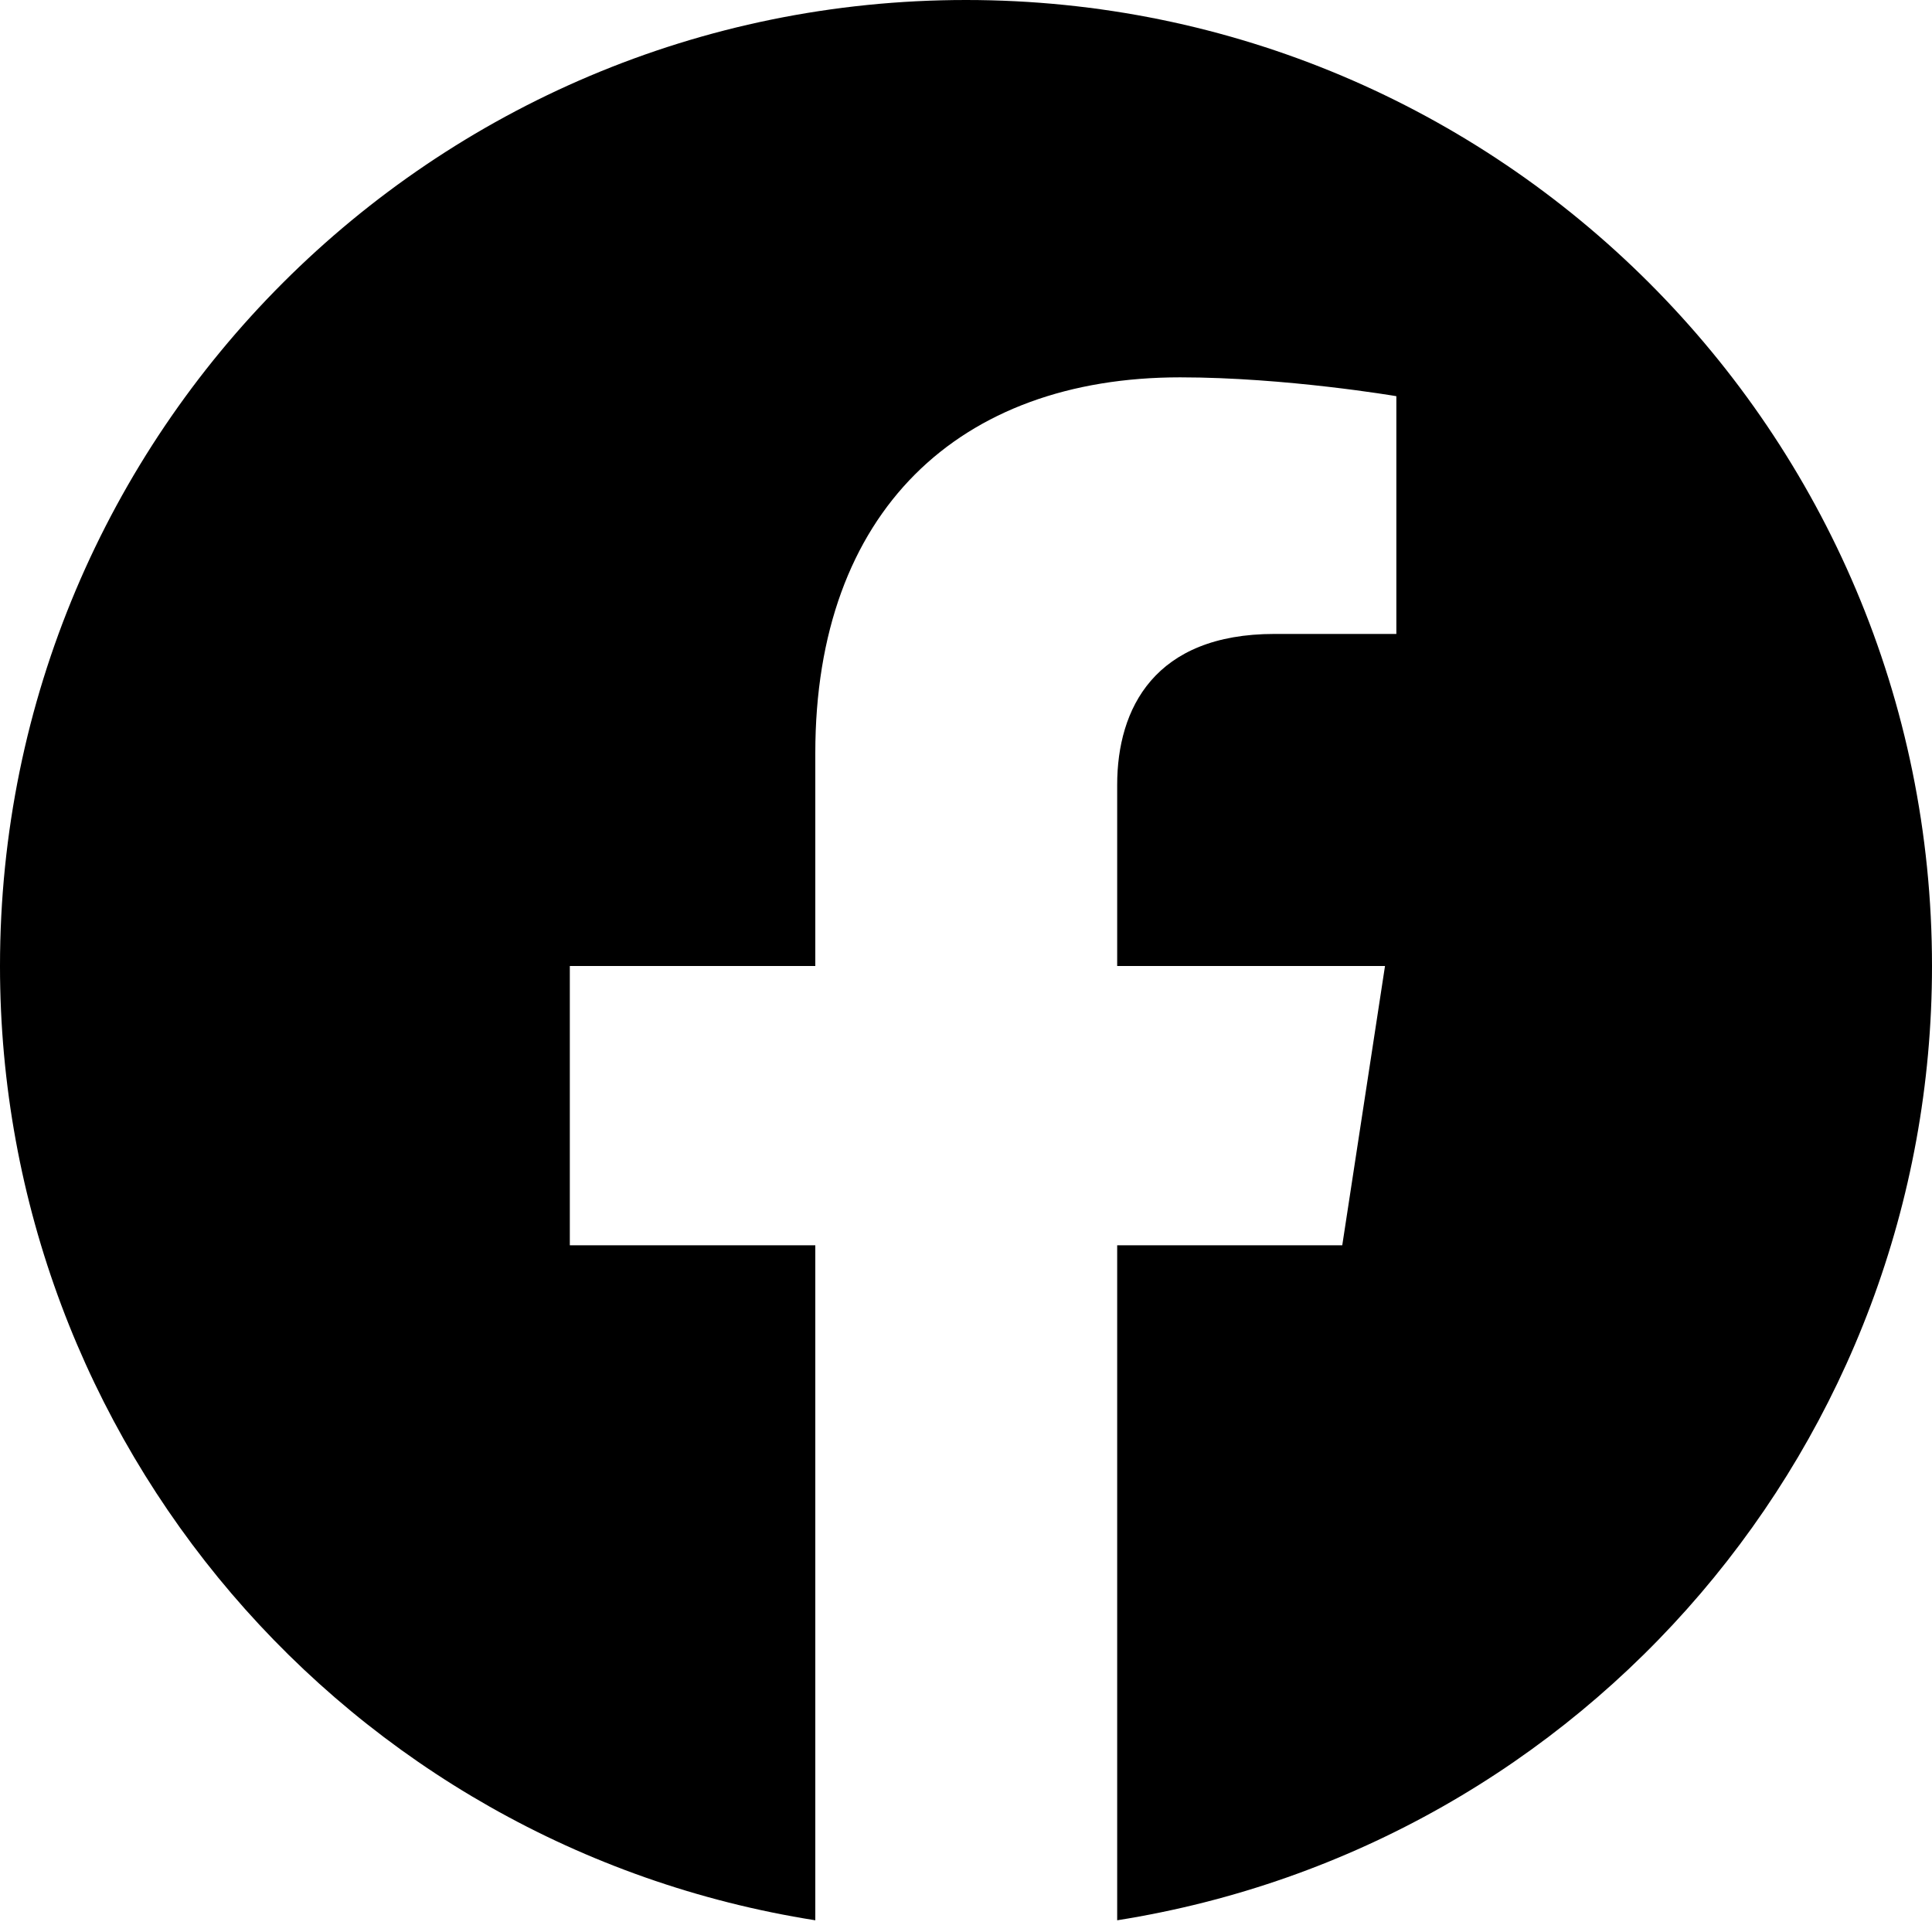
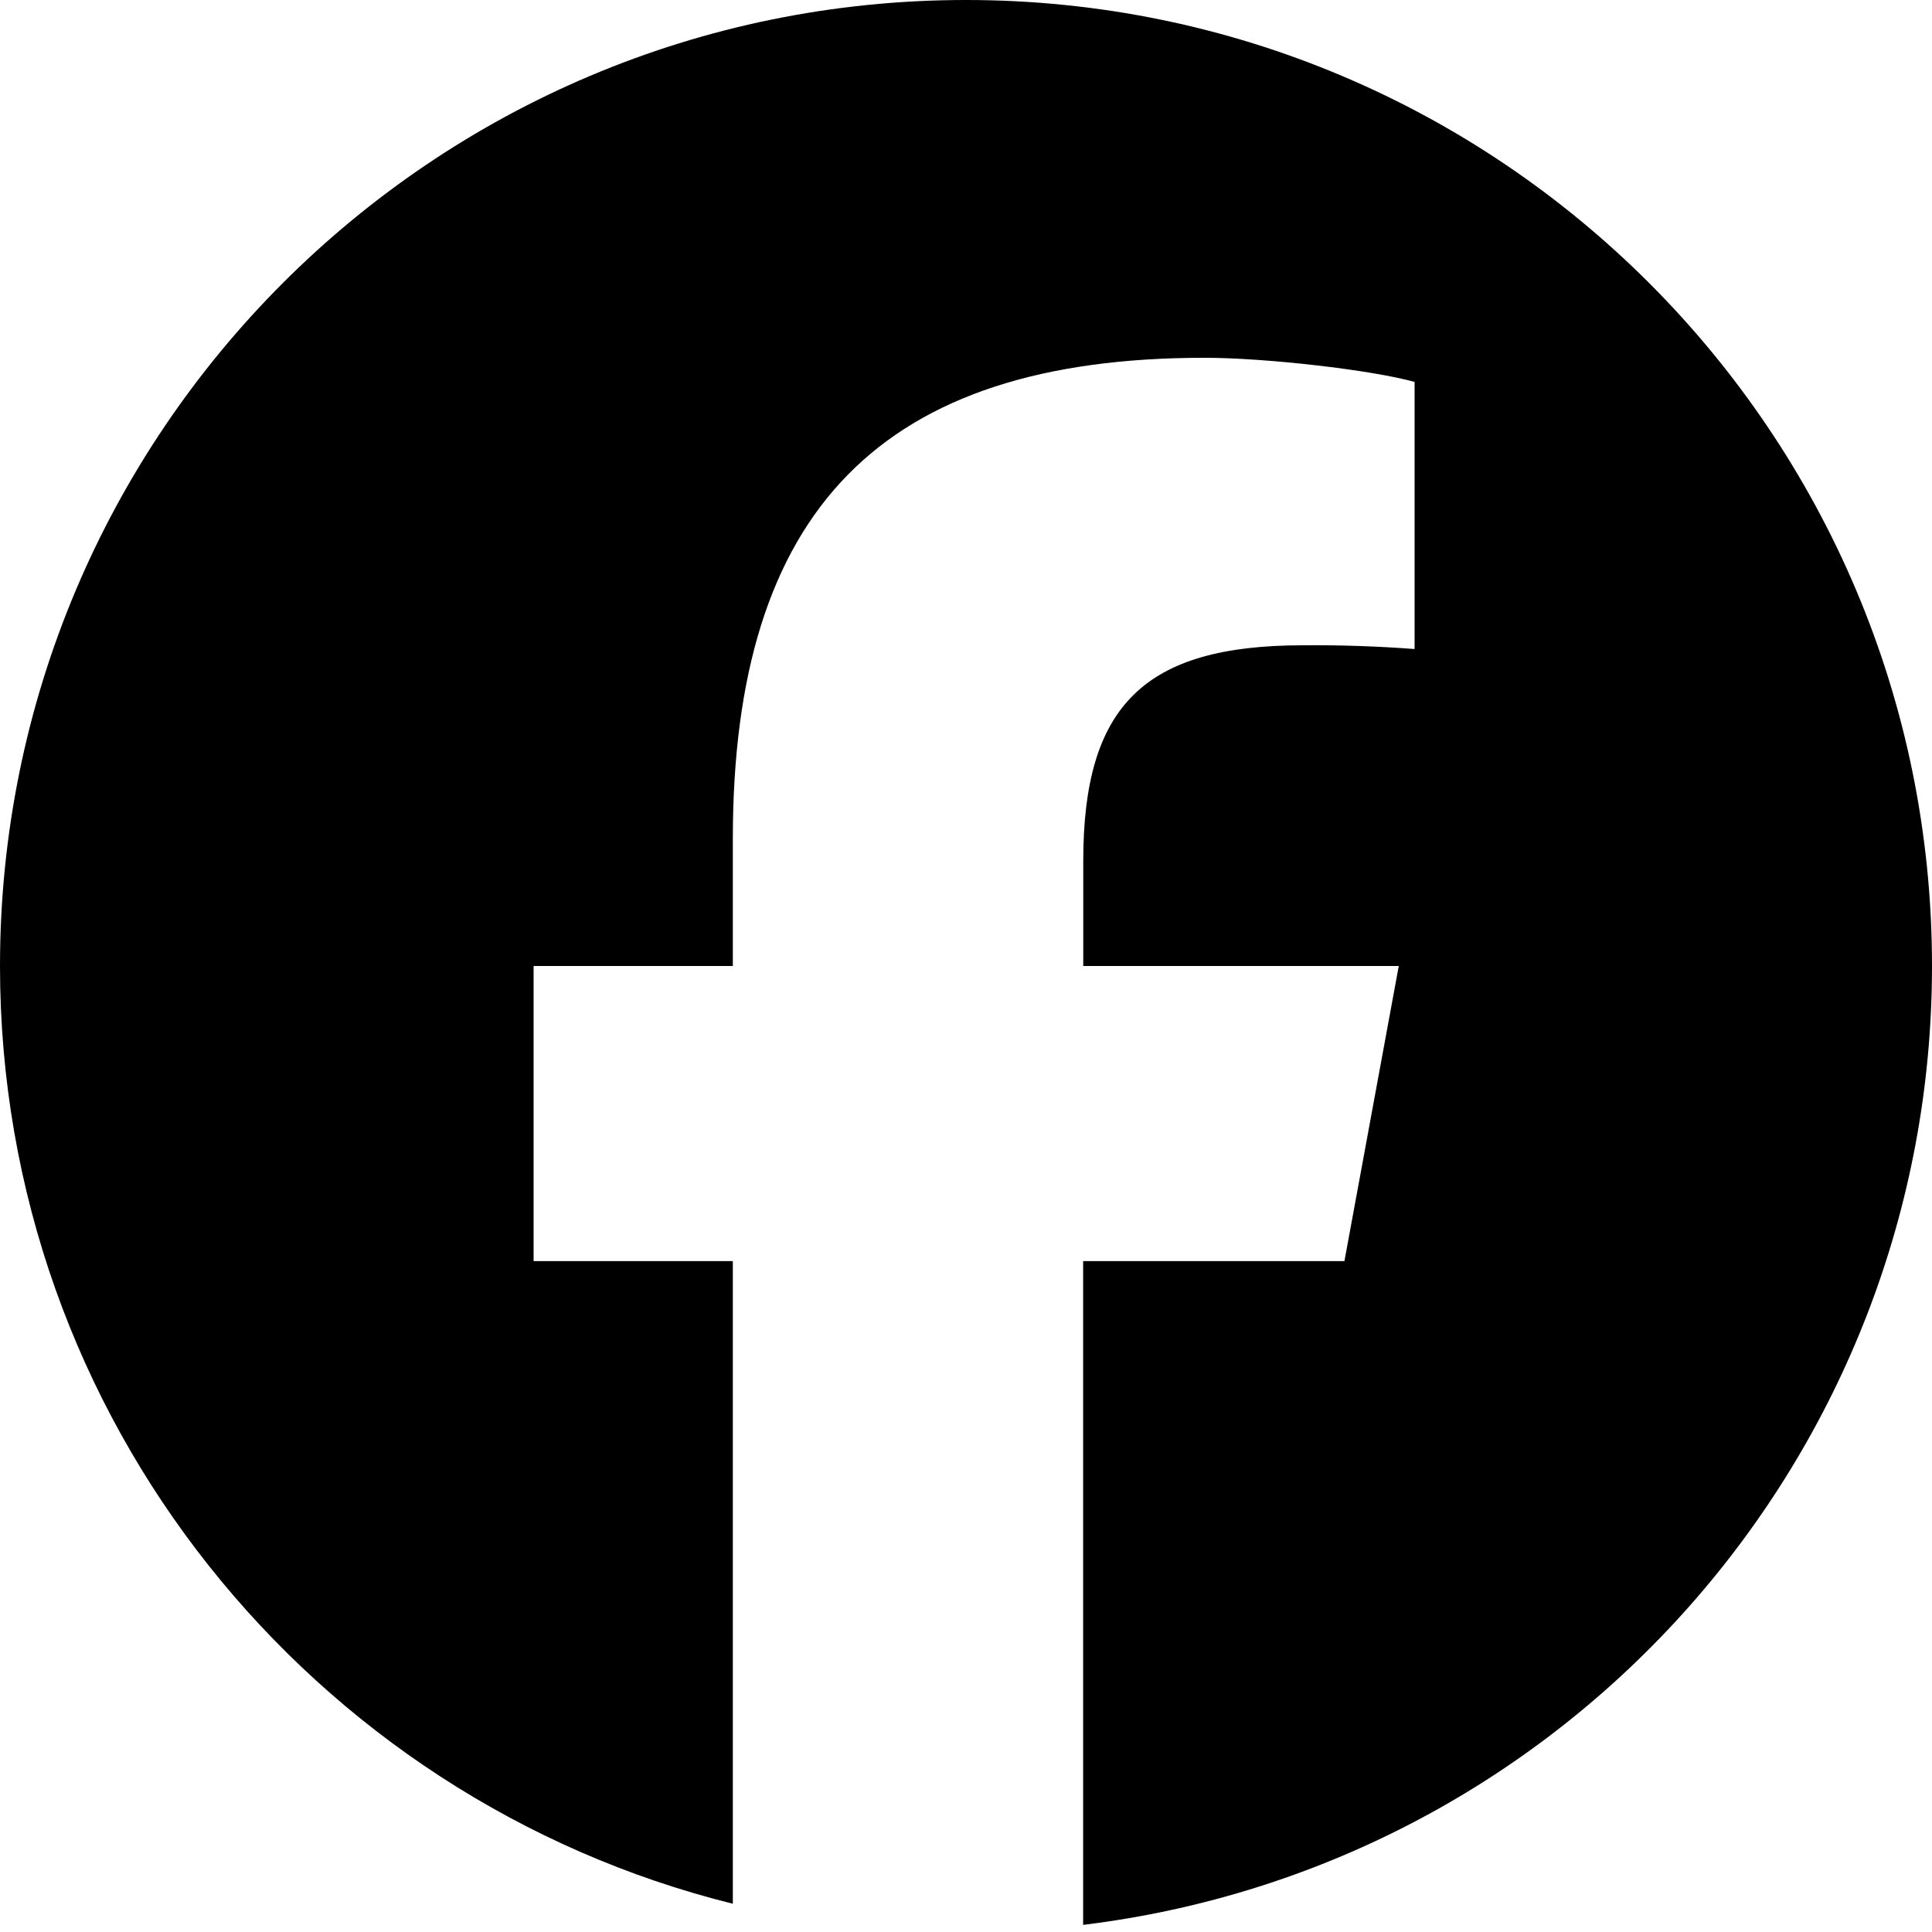
<svg xmlns="http://www.w3.org/2000/svg" fill="currentColor" class="ai" viewBox="0 0 16 16">
-   <path d="M16 8c0-4.42-3.58-8-8-8S0 3.58 0 8a8 8 0 0 0 6.752 7.903v-5.59H4.719V8h2.033V6.237c0-2.004 1.193-3.112 3.021-3.112.876 0 1.791.156 1.791.156V5.25h-1.009c-.993 0-1.303.617-1.303 1.25V8h2.218l-.354 2.313H9.252v5.59A8 8 0 0 0 16 8" />
+   <path d="M16 8a8 8 0 0 0-8-8 8 8 0 0 0-8 8c0 3.75 2.584 6.9 6.069 7.766v-5.322h-1.65V8h1.65V6.947c0-2.722 1.231-3.984 3.906-3.984.506 0 1.381.1 1.74.2v2.212a11 11 0 0 0-.924-.031c-1.313 0-1.82.497-1.82 1.787V8h2.613l-.45 2.444H8.97v5.497A8 8 0 0 0 16 8" />
</svg>
